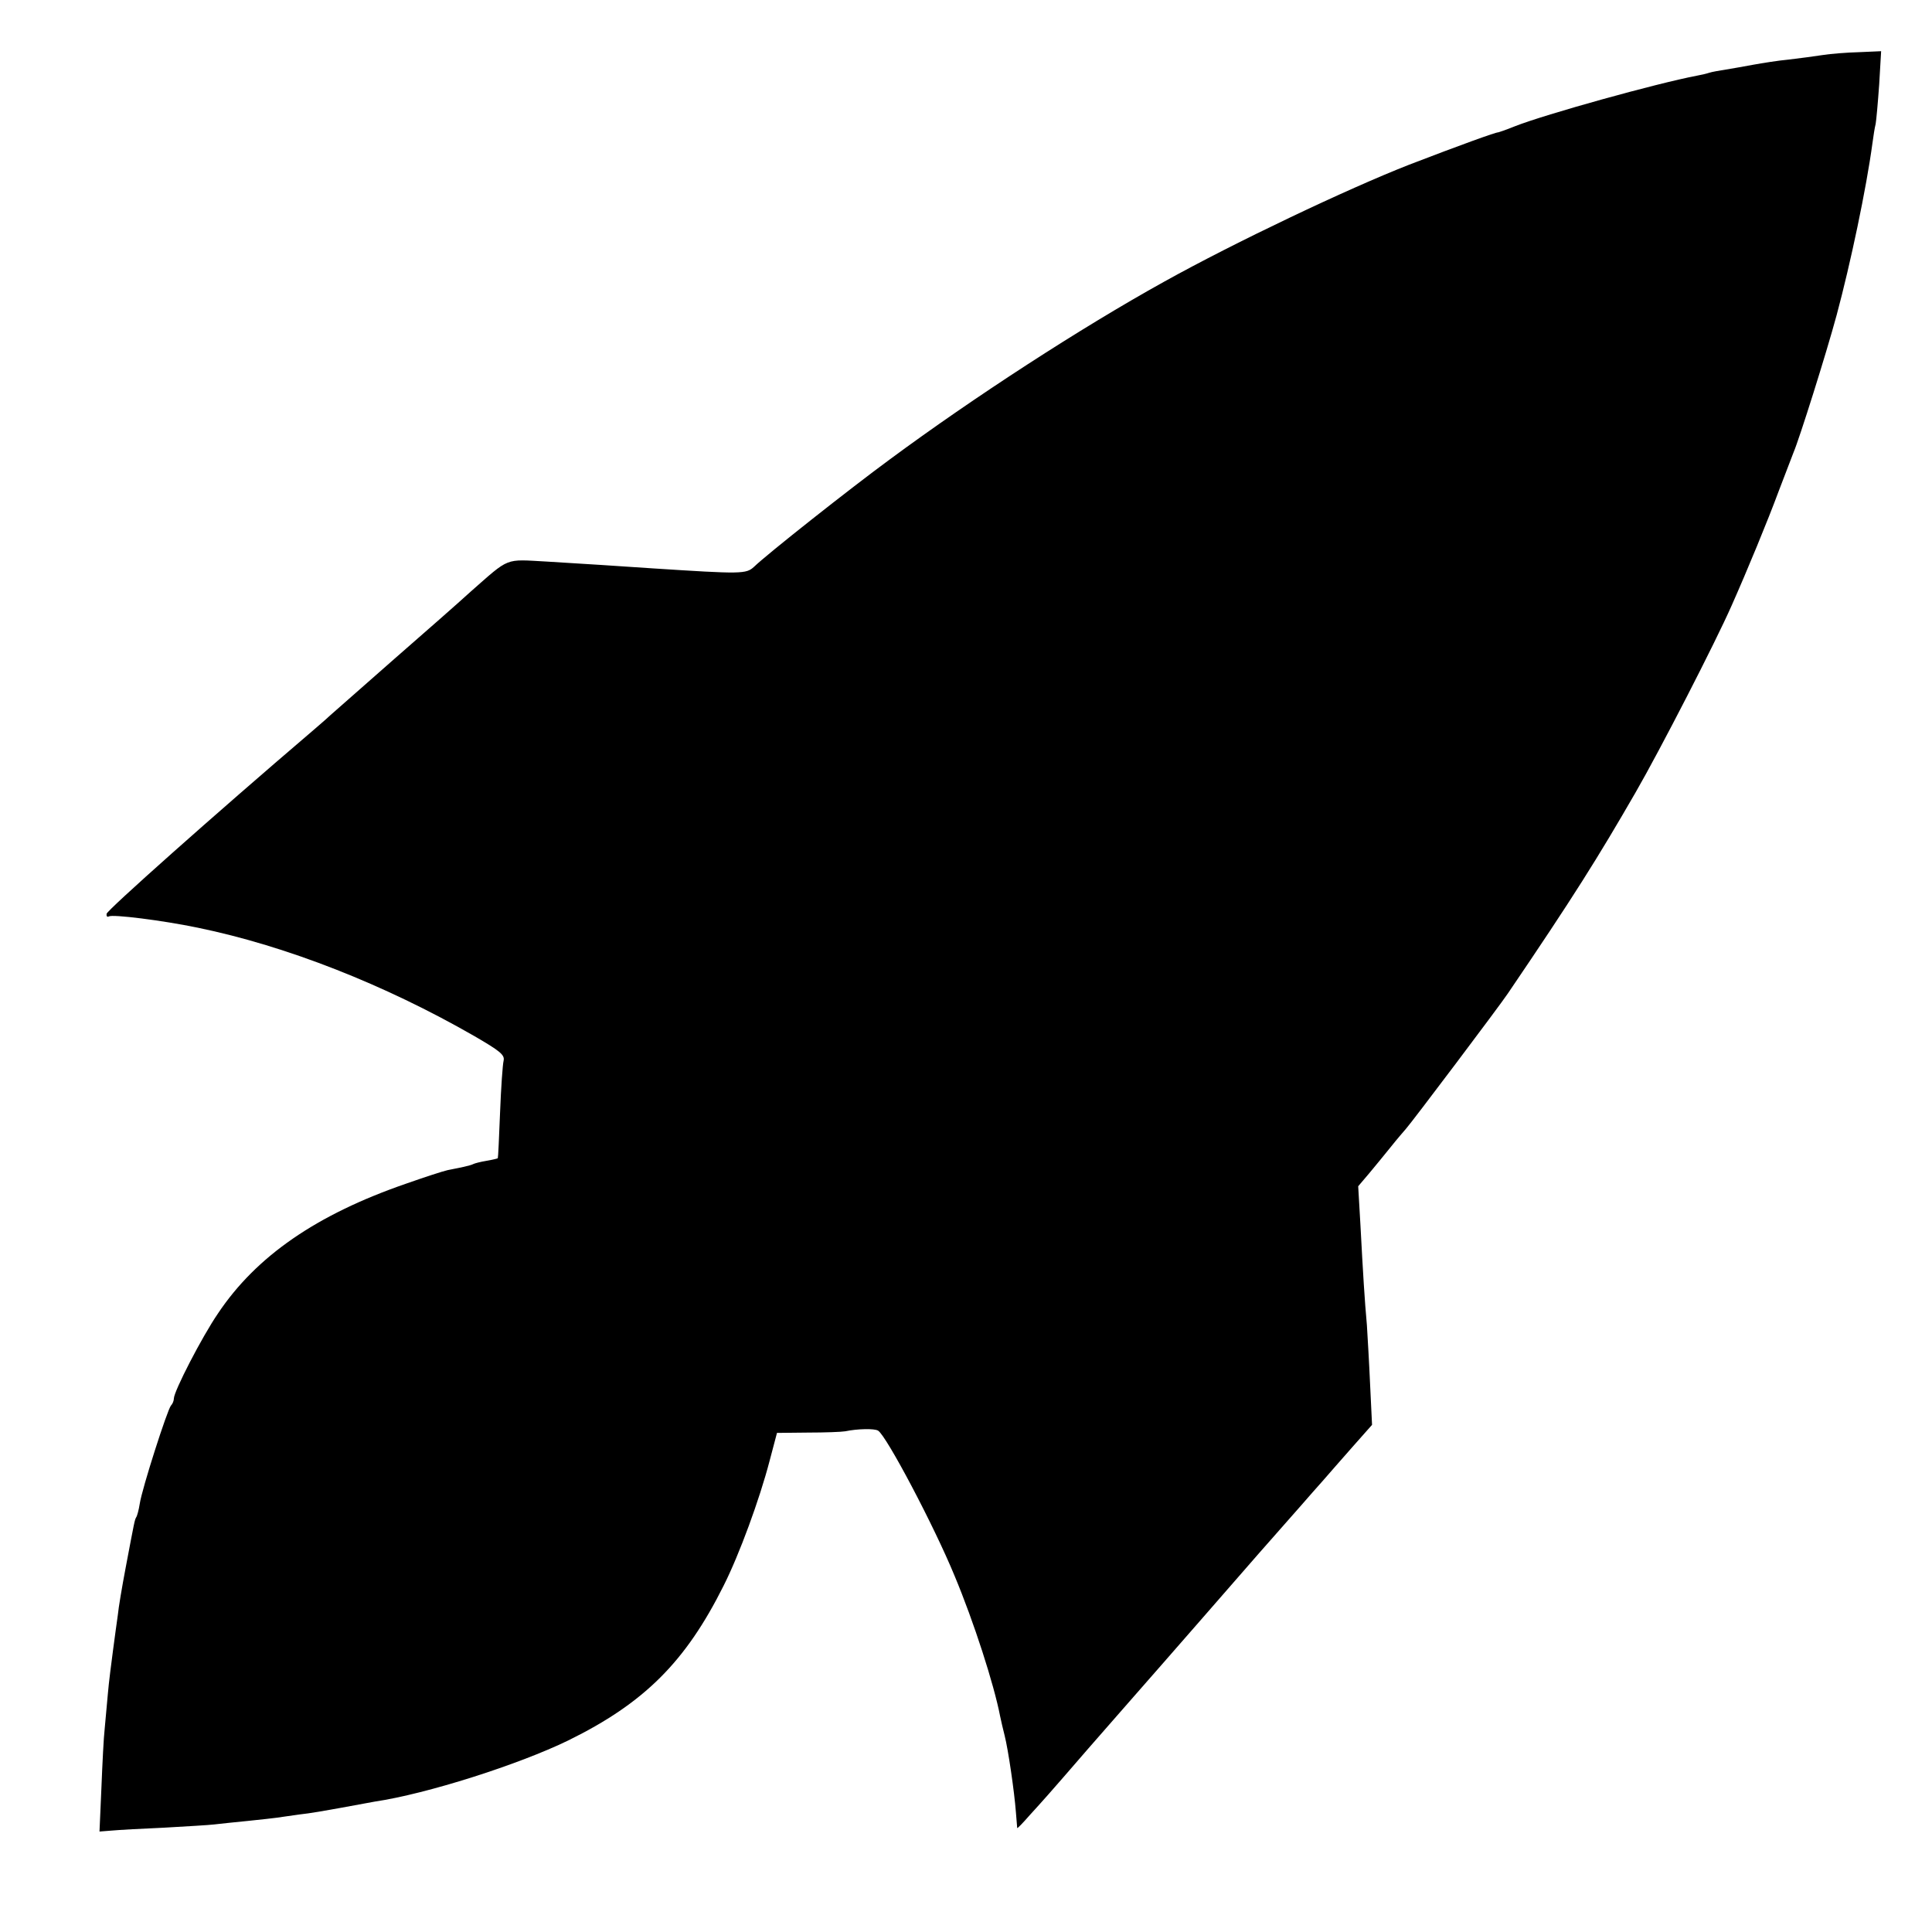
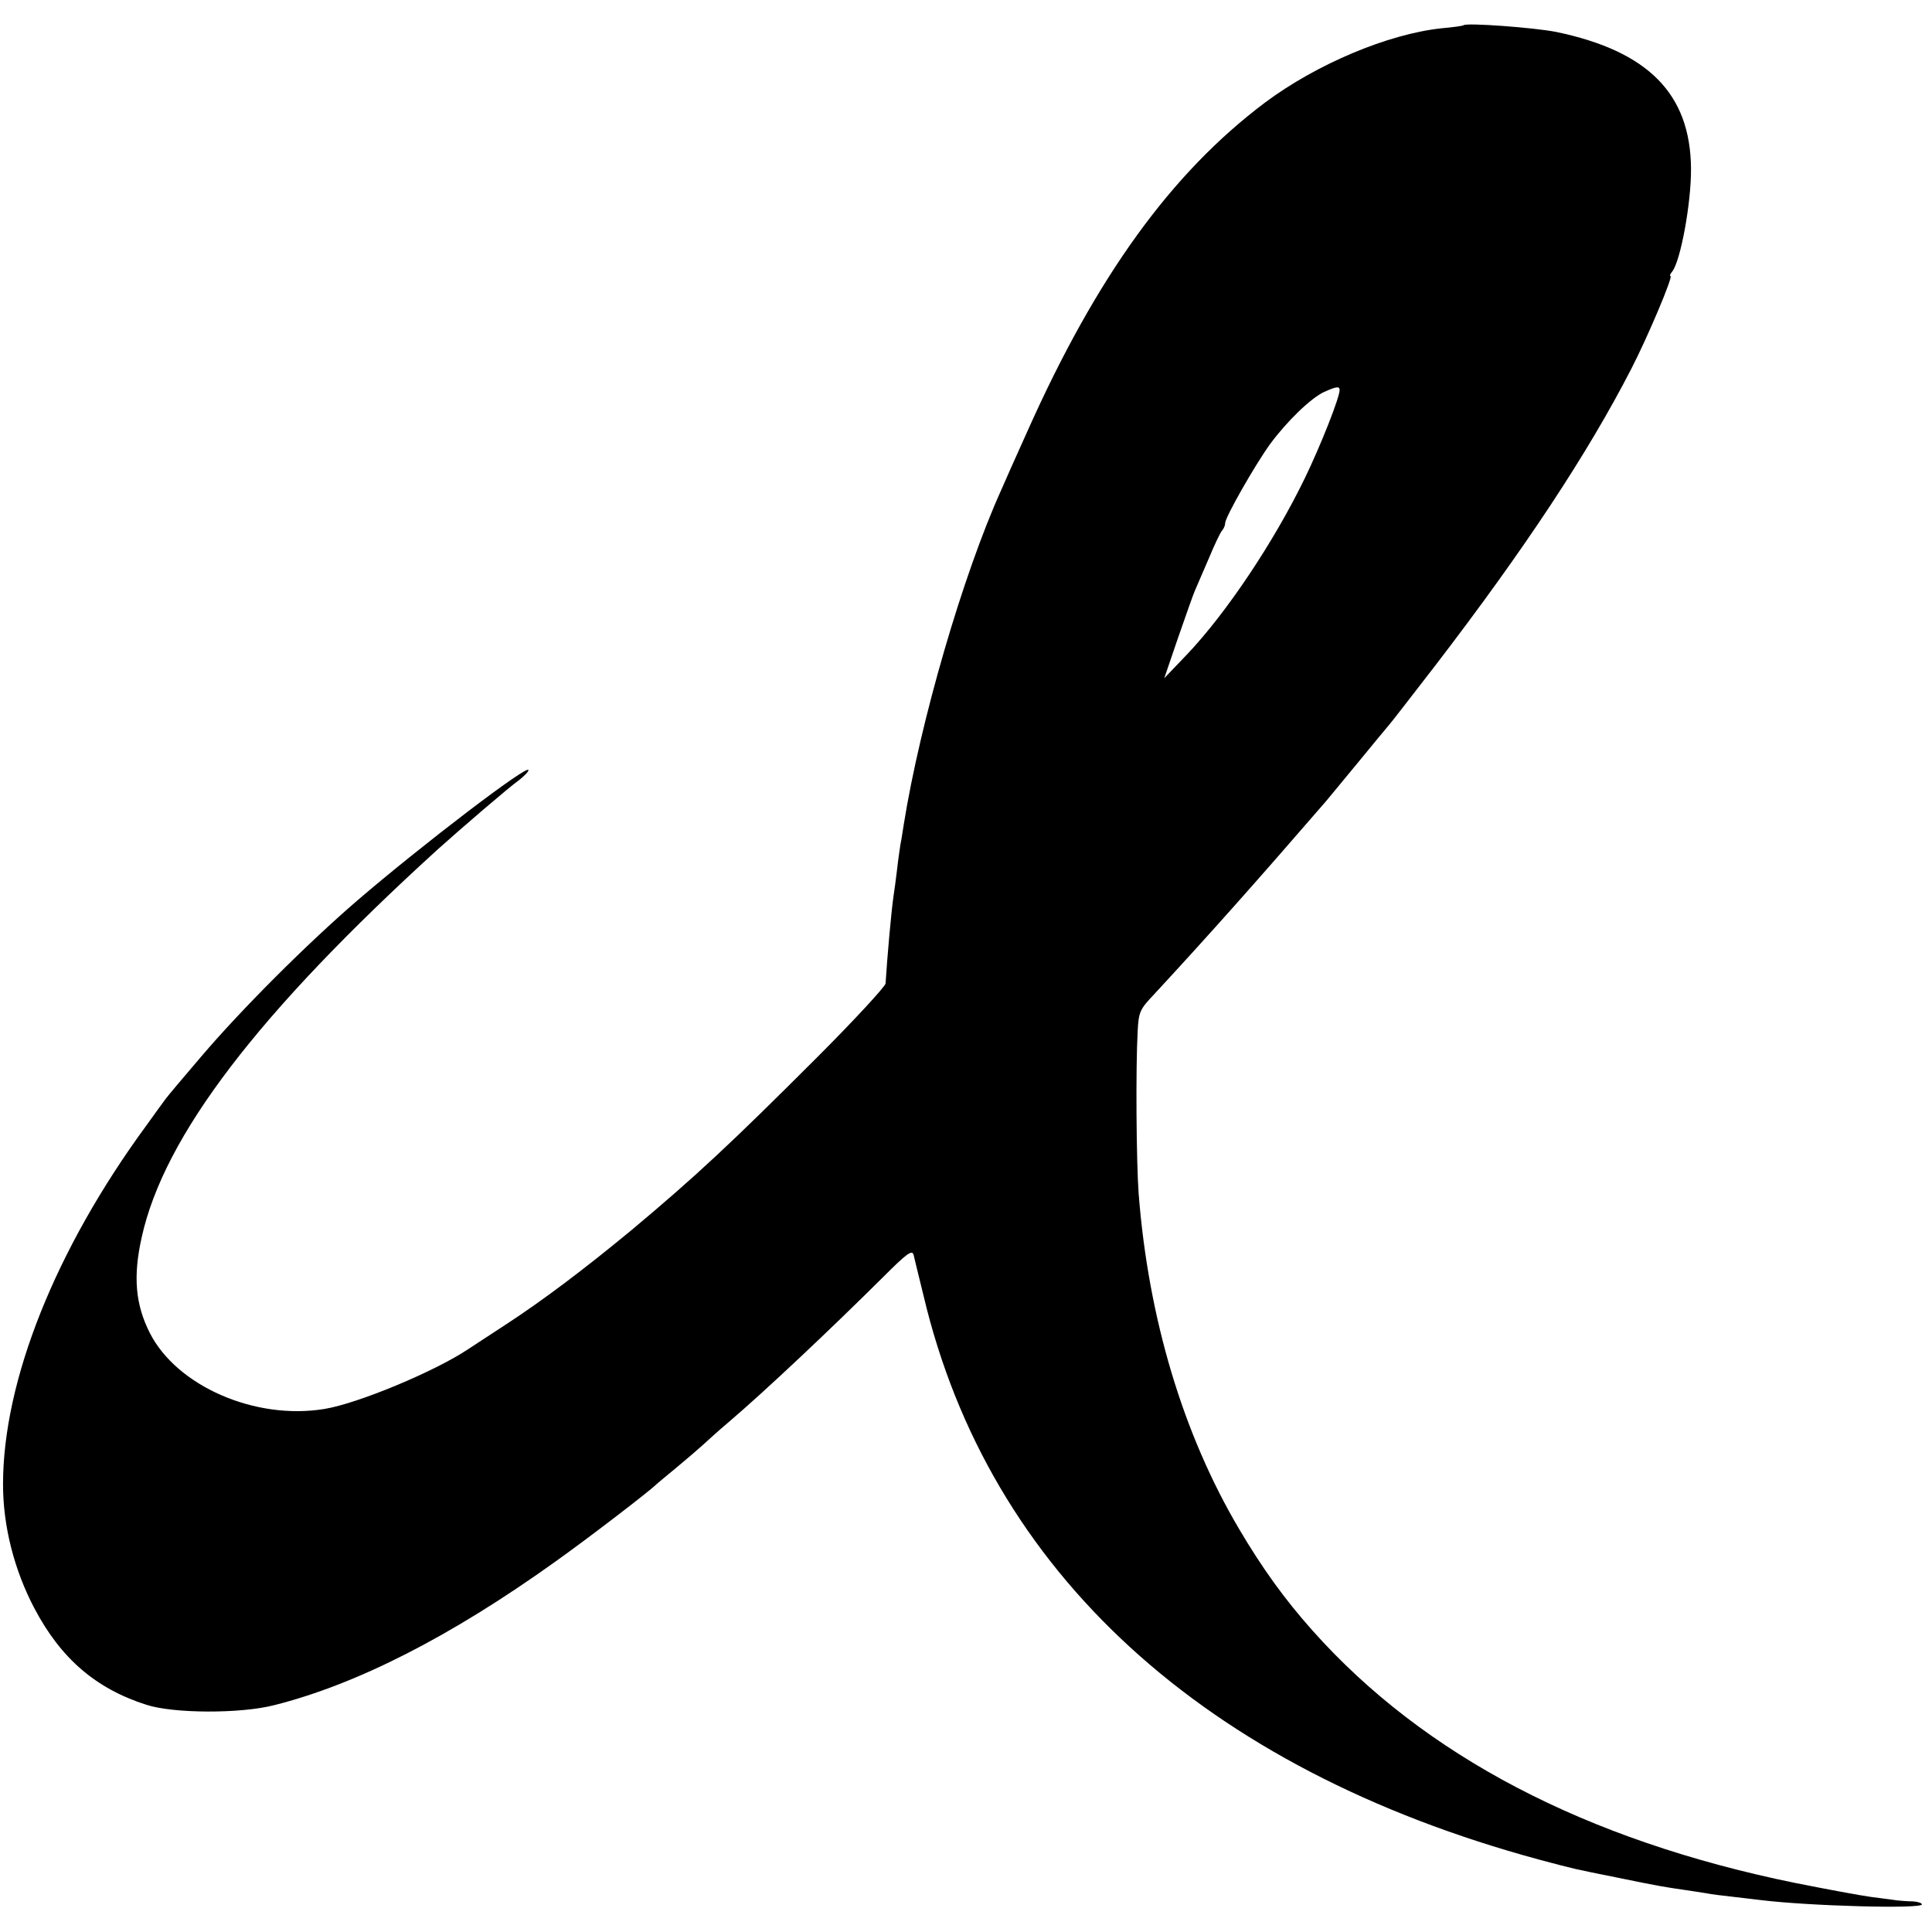
- <svg xmlns="http://www.w3.org/2000/svg" version="1.0" width="600pt" height="600pt" viewBox="0 0 600 600" preserveAspectRatio="xMidYMid meet">
-   <g transform="translate(0,600) scale(0.1,-0.1)" fill="#000000" stroke="none">
-     <path d="M5660 5829 c-25 -4 -72 -10 -105 -14 -33 -3 -82 -11 -110 -16 -27 -5 -66 -12 -85 -15 -19 -3 -43 -7 -52 -10 -9 -3 -26 -7 -38 -9 -126 -24 -471 -120 -565 -157 -27 -11 -51 -19 -52 -19 -6 1 -117 -39 -278 -101 -189 -74 -539 -240 -760 -363 -258 -143 -591 -359 -852 -552 -124 -91 -382 -295 -421 -333 -25 -23 -38 -23 -317 -5 -106 7 -207 14 -327 21 -132 7 -113 15 -237 -94 -36 -33 -142 -126 -236 -208 -93 -82 -183 -161 -200 -176 -16 -15 -42 -37 -57 -50 -301 -257 -637 -556 -637 -566 -1 -7 2 -11 7 -8 12 7 165 -12 276 -35 277 -57 581 -177 858 -336 81 -47 96 -59 92 -77 -3 -12 -8 -84 -11 -161 -3 -77 -6 -141 -7 -142 -1 -1 -17 -5 -35 -8 -19 -3 -37 -8 -41 -10 -3 -2 -17 -6 -31 -9 -13 -3 -35 -7 -49 -10 -14 -3 -72 -22 -129 -42 -278 -96 -465 -225 -584 -403 -50 -73 -137 -242 -137 -264 0 -7 -4 -17 -9 -22 -11 -12 -90 -258 -97 -305 -3 -19 -8 -38 -11 -42 -5 -9 -5 -10 -33 -158 -11 -58 -22 -123 -24 -145 -3 -22 -10 -71 -15 -110 -5 -38 -13 -99 -16 -135 -3 -36 -8 -85 -10 -110 -3 -25 -7 -106 -10 -181 l-6 -137 38 3 c21 2 94 6 163 9 69 4 139 8 155 10 17 2 64 7 105 11 41 4 82 9 90 10 8 1 40 6 70 10 30 3 87 13 125 20 39 7 88 16 109 20 162 24 447 115 601 190 236 116 364 244 482 480 49 97 112 269 143 388 l23 87 96 1 c53 0 105 2 116 4 38 8 91 9 102 2 26 -16 174 -296 238 -452 59 -141 122 -336 141 -435 3 -14 9 -41 14 -60 11 -43 30 -173 35 -238 2 -26 4 -48 4 -49 1 -2 18 16 39 40 41 45 54 59 182 207 45 52 109 124 140 160 32 36 126 144 210 240 146 168 233 267 311 355 19 22 49 56 66 75 17 19 58 67 92 105 l62 70 -6 125 c-3 69 -8 152 -10 185 -7 77 -12 159 -20 310 l-7 121 34 40 c18 22 49 59 68 83 19 24 40 48 46 55 15 16 291 382 317 421 203 299 280 422 397 625 75 130 247 464 298 580 48 108 112 263 146 355 21 55 42 109 46 120 18 42 101 305 134 427 43 160 92 392 111 533 3 22 7 49 10 60 2 11 7 66 11 123 l6 103 -68 -3 c-38 -1 -89 -5 -114 -9z" />
+ <svg xmlns="http://www.w3.org/2000/svg" version="1.0" width="574pt" height="574pt" viewBox="0 0 574 574" preserveAspectRatio="xMidYMid meet">
+   <g transform="translate(0,574) scale(0.1,-0.1)" fill="#000000" stroke="none">
+     <path d="M4348 5665 c-2 -2 -31 -6 -65 -9 -159 -17 -371 -106 -525 -221 -278 -209 -500 -516 -705 -975 -36 -80 -71 -158 -78 -175 -114 -252 -241 -689 -290 -995 -3 -19 -7 -46 -10 -60 -2 -14 -7 -47 -10 -75 -3 -27 -8 -61 -10 -75 -7 -46 -19 -184 -24 -262 -1 -9 -92 -108 -204 -220 -256 -256 -360 -353 -550 -512 -139 -115 -266 -211 -377 -283 -47 -31 -96 -63 -110 -72 -97 -65 -327 -161 -426 -177 -206 -34 -439 68 -519 226 -43 85 -50 168 -24 284 66 300 345 666 879 1152 69 62 212 185 243 207 15 12 27 24 27 29 0 19 -317 -223 -508 -387 -151 -130 -346 -325 -465 -465 -54 -63 -101 -119 -105 -125 -4 -5 -30 -41 -58 -80 -269 -367 -425 -757 -425 -1065 0 -124 33 -254 93 -368 79 -150 183 -239 333 -287 80 -26 279 -27 380 -1 246 62 524 204 833 425 100 71 286 214 302 231 3 3 30 25 60 50 30 25 64 54 76 65 12 11 47 43 79 70 108 92 301 274 461 433 66 66 83 79 88 65 2 -10 16 -65 30 -123 194 -820 832 -1405 1829 -1675 109 -29 96 -26 235 -54 116 -24 141 -28 197 -36 22 -3 51 -8 65 -10 14 -3 48 -7 75 -10 28 -3 66 -8 85 -10 145 -18 480 -27 480 -13 0 4 -12 8 -27 9 -16 0 -37 2 -48 3 -11 2 -45 6 -75 10 -30 4 -133 23 -228 42 -621 127 -1100 377 -1432 749 -83 93 -150 186 -219 303 -166 281 -269 624 -298 995 -7 94 -9 374 -3 483 3 57 6 65 49 110 160 173 299 329 511 574 8 10 51 62 95 115 44 54 85 103 90 109 6 6 69 88 141 181 263 343 451 627 581 880 48 93 125 275 116 275 -3 0 -1 6 5 13 25 31 57 205 56 307 -2 221 -127 348 -400 405 -65 13 -267 28 -276 20z m-368 -1084 c0 -22 -56 -164 -103 -261 -91 -188 -233 -401 -351 -525 l-67 -70 41 120 c23 66 45 129 50 140 5 11 23 54 41 95 17 41 35 79 40 84 5 6 9 15 9 22 0 17 87 170 133 234 50 68 122 138 162 156 36 16 45 17 45 5z" />
  </g>
</svg>
